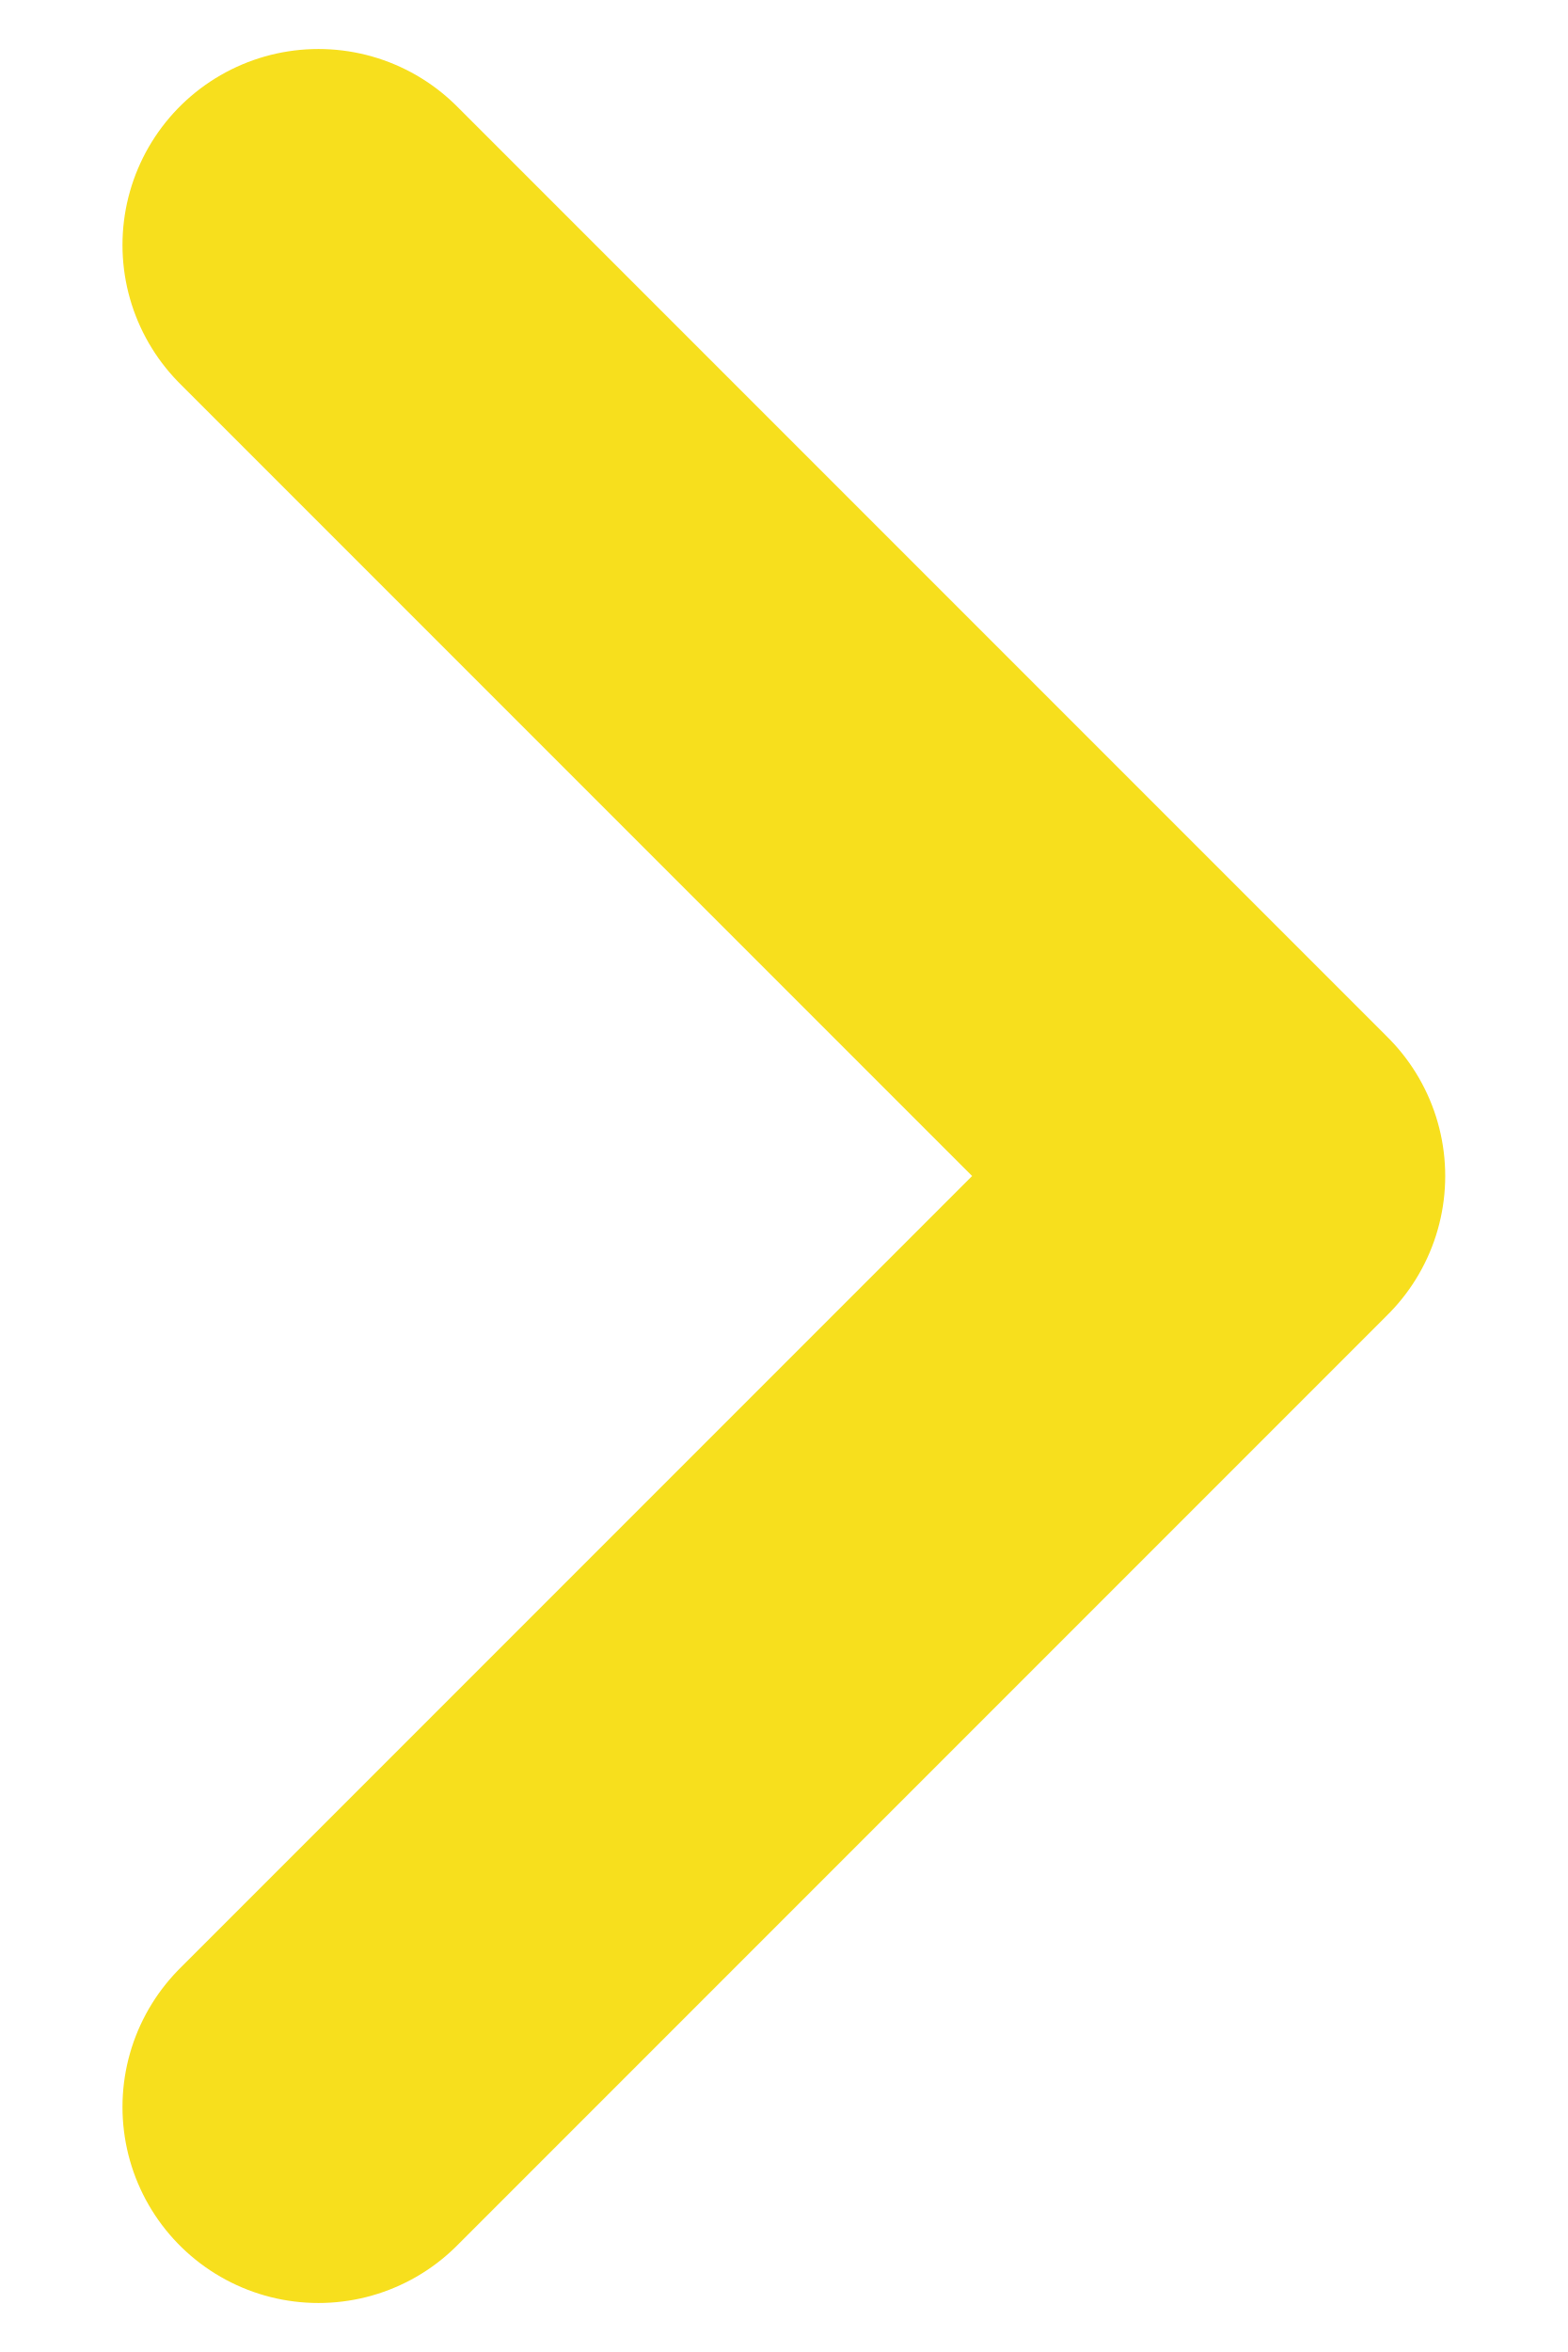
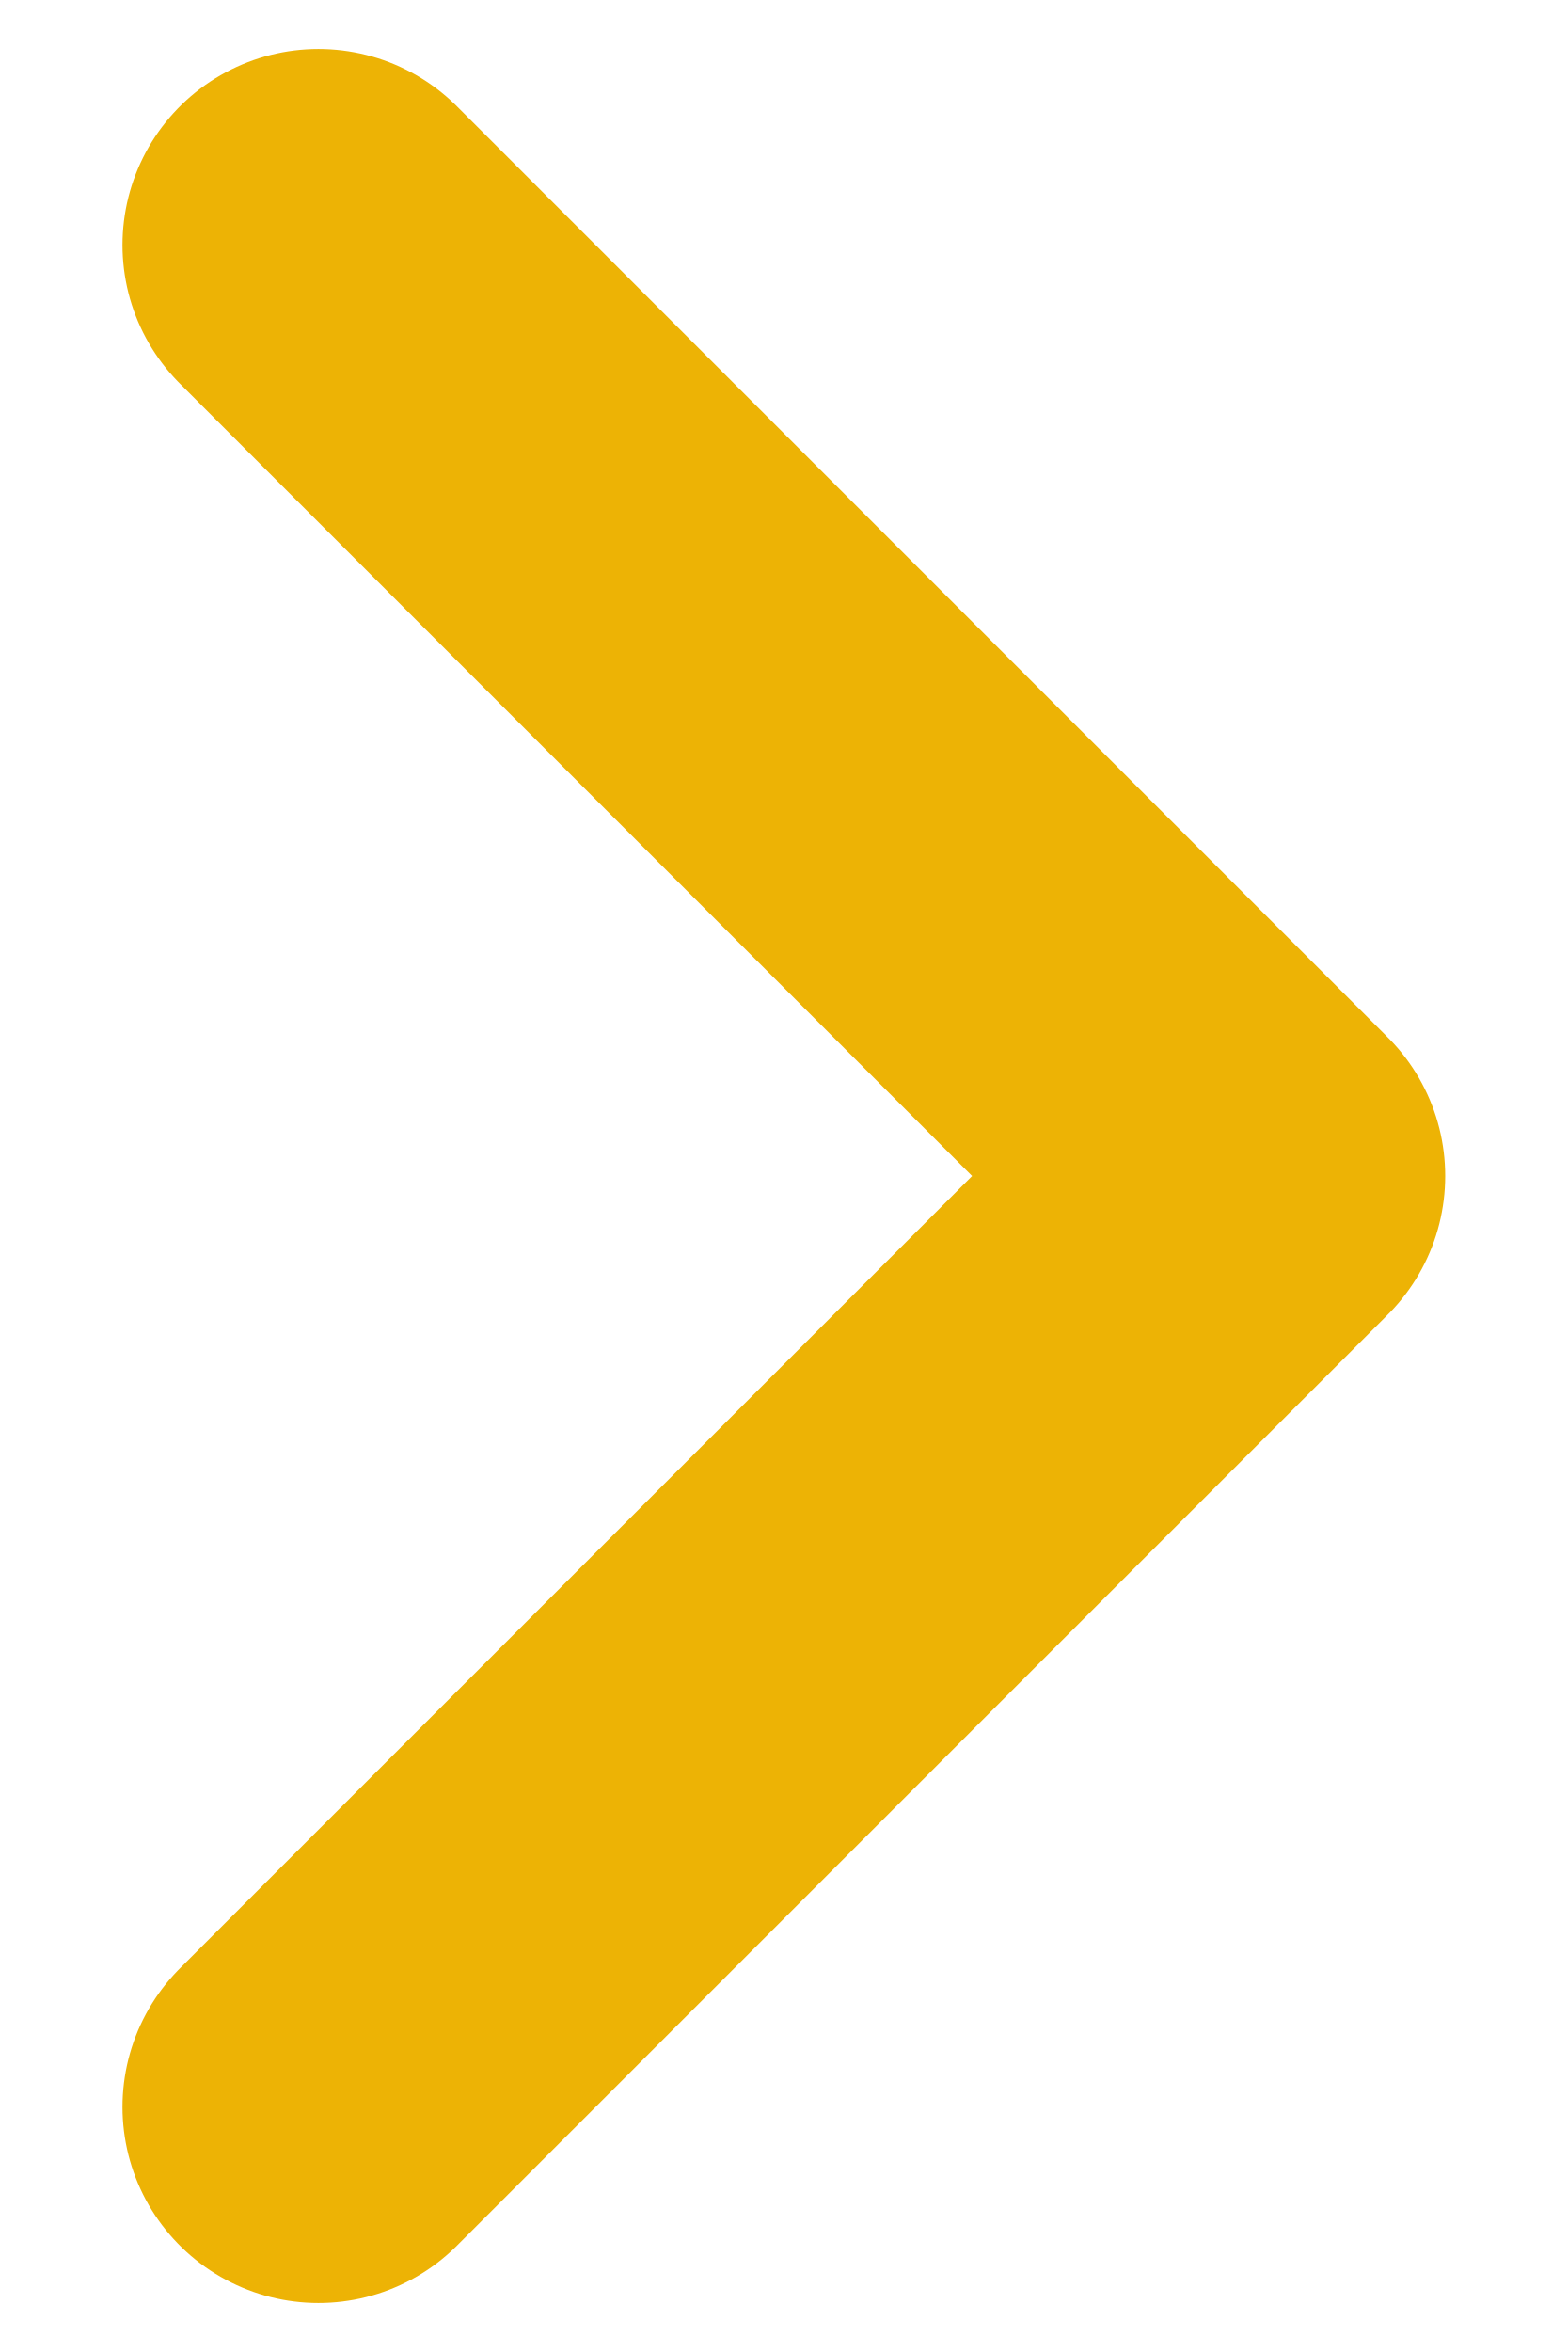
<svg xmlns="http://www.w3.org/2000/svg" width="8" height="12" viewBox="0 0 8 12" fill="none">
-   <path d="M1.625 10.75L6.375 6L1.625 1.25" stroke="#F7DF1D" stroke-width="2" stroke-linecap="round" stroke-linejoin="round" />
+   <path d="M1.625 10.75L6.375 6L1.625 1.25" stroke="#EDB305" stroke-width="2" stroke-linecap="round" stroke-linejoin="round" />
</svg>
